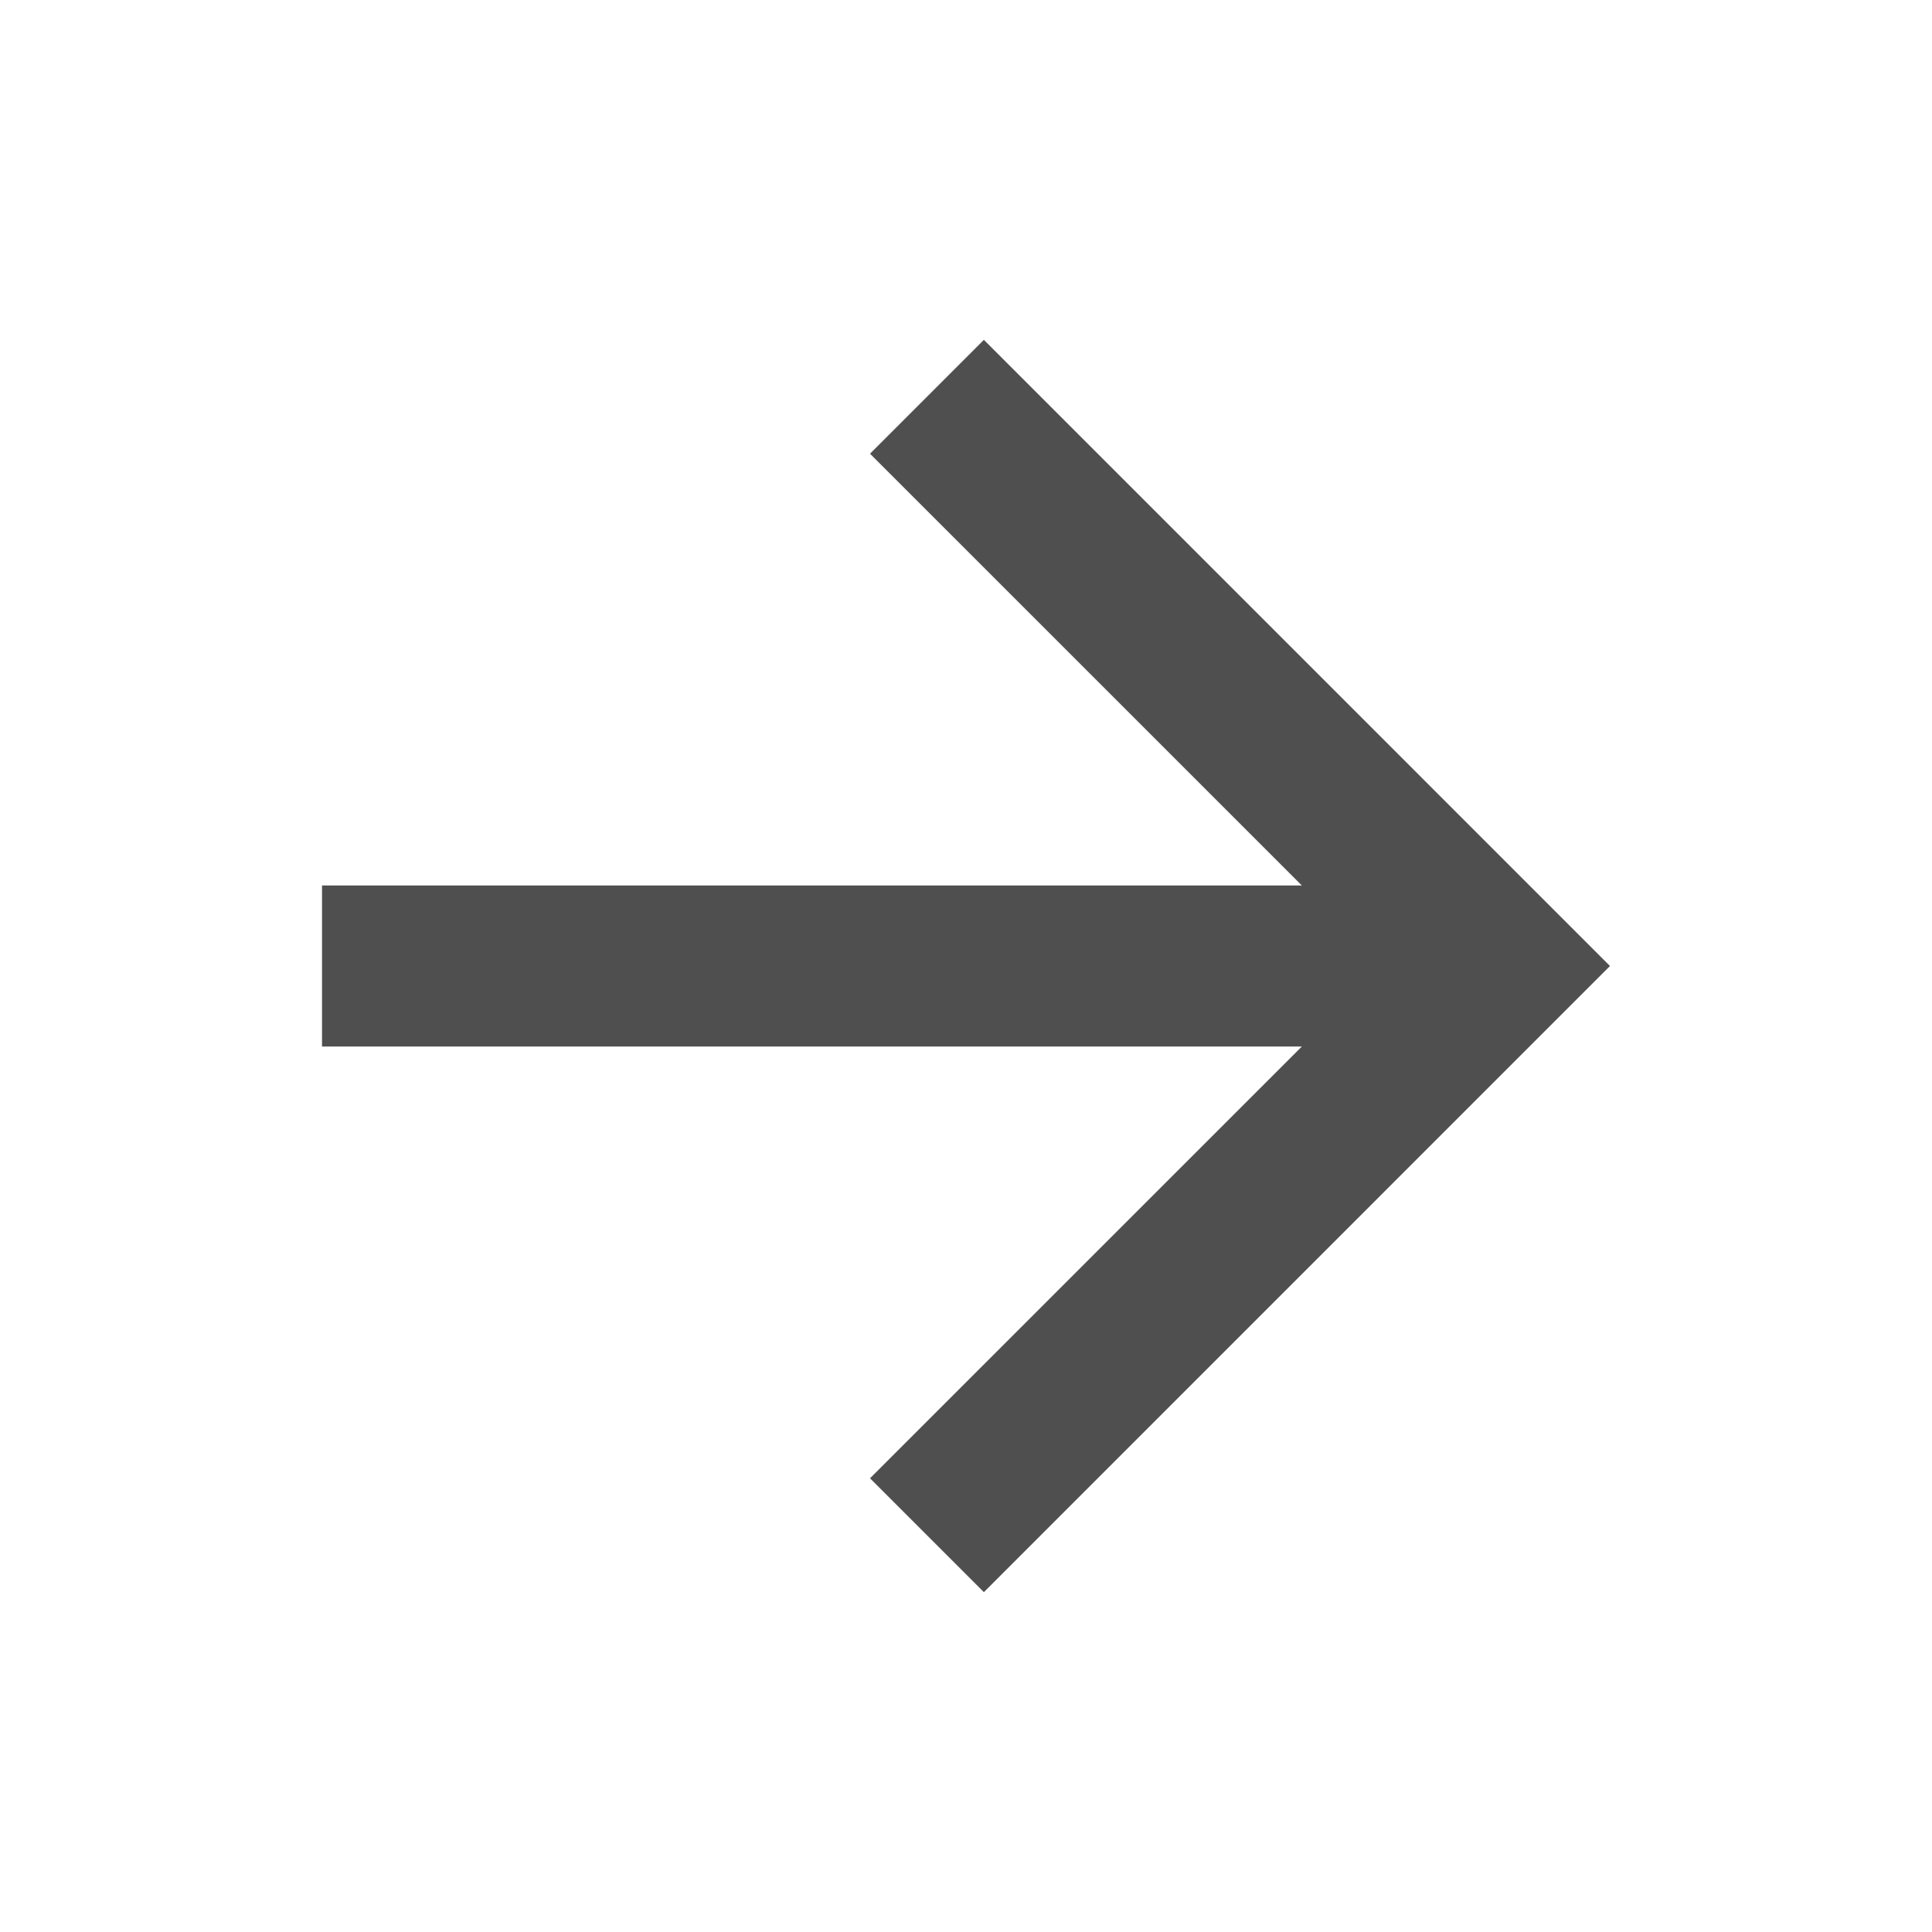
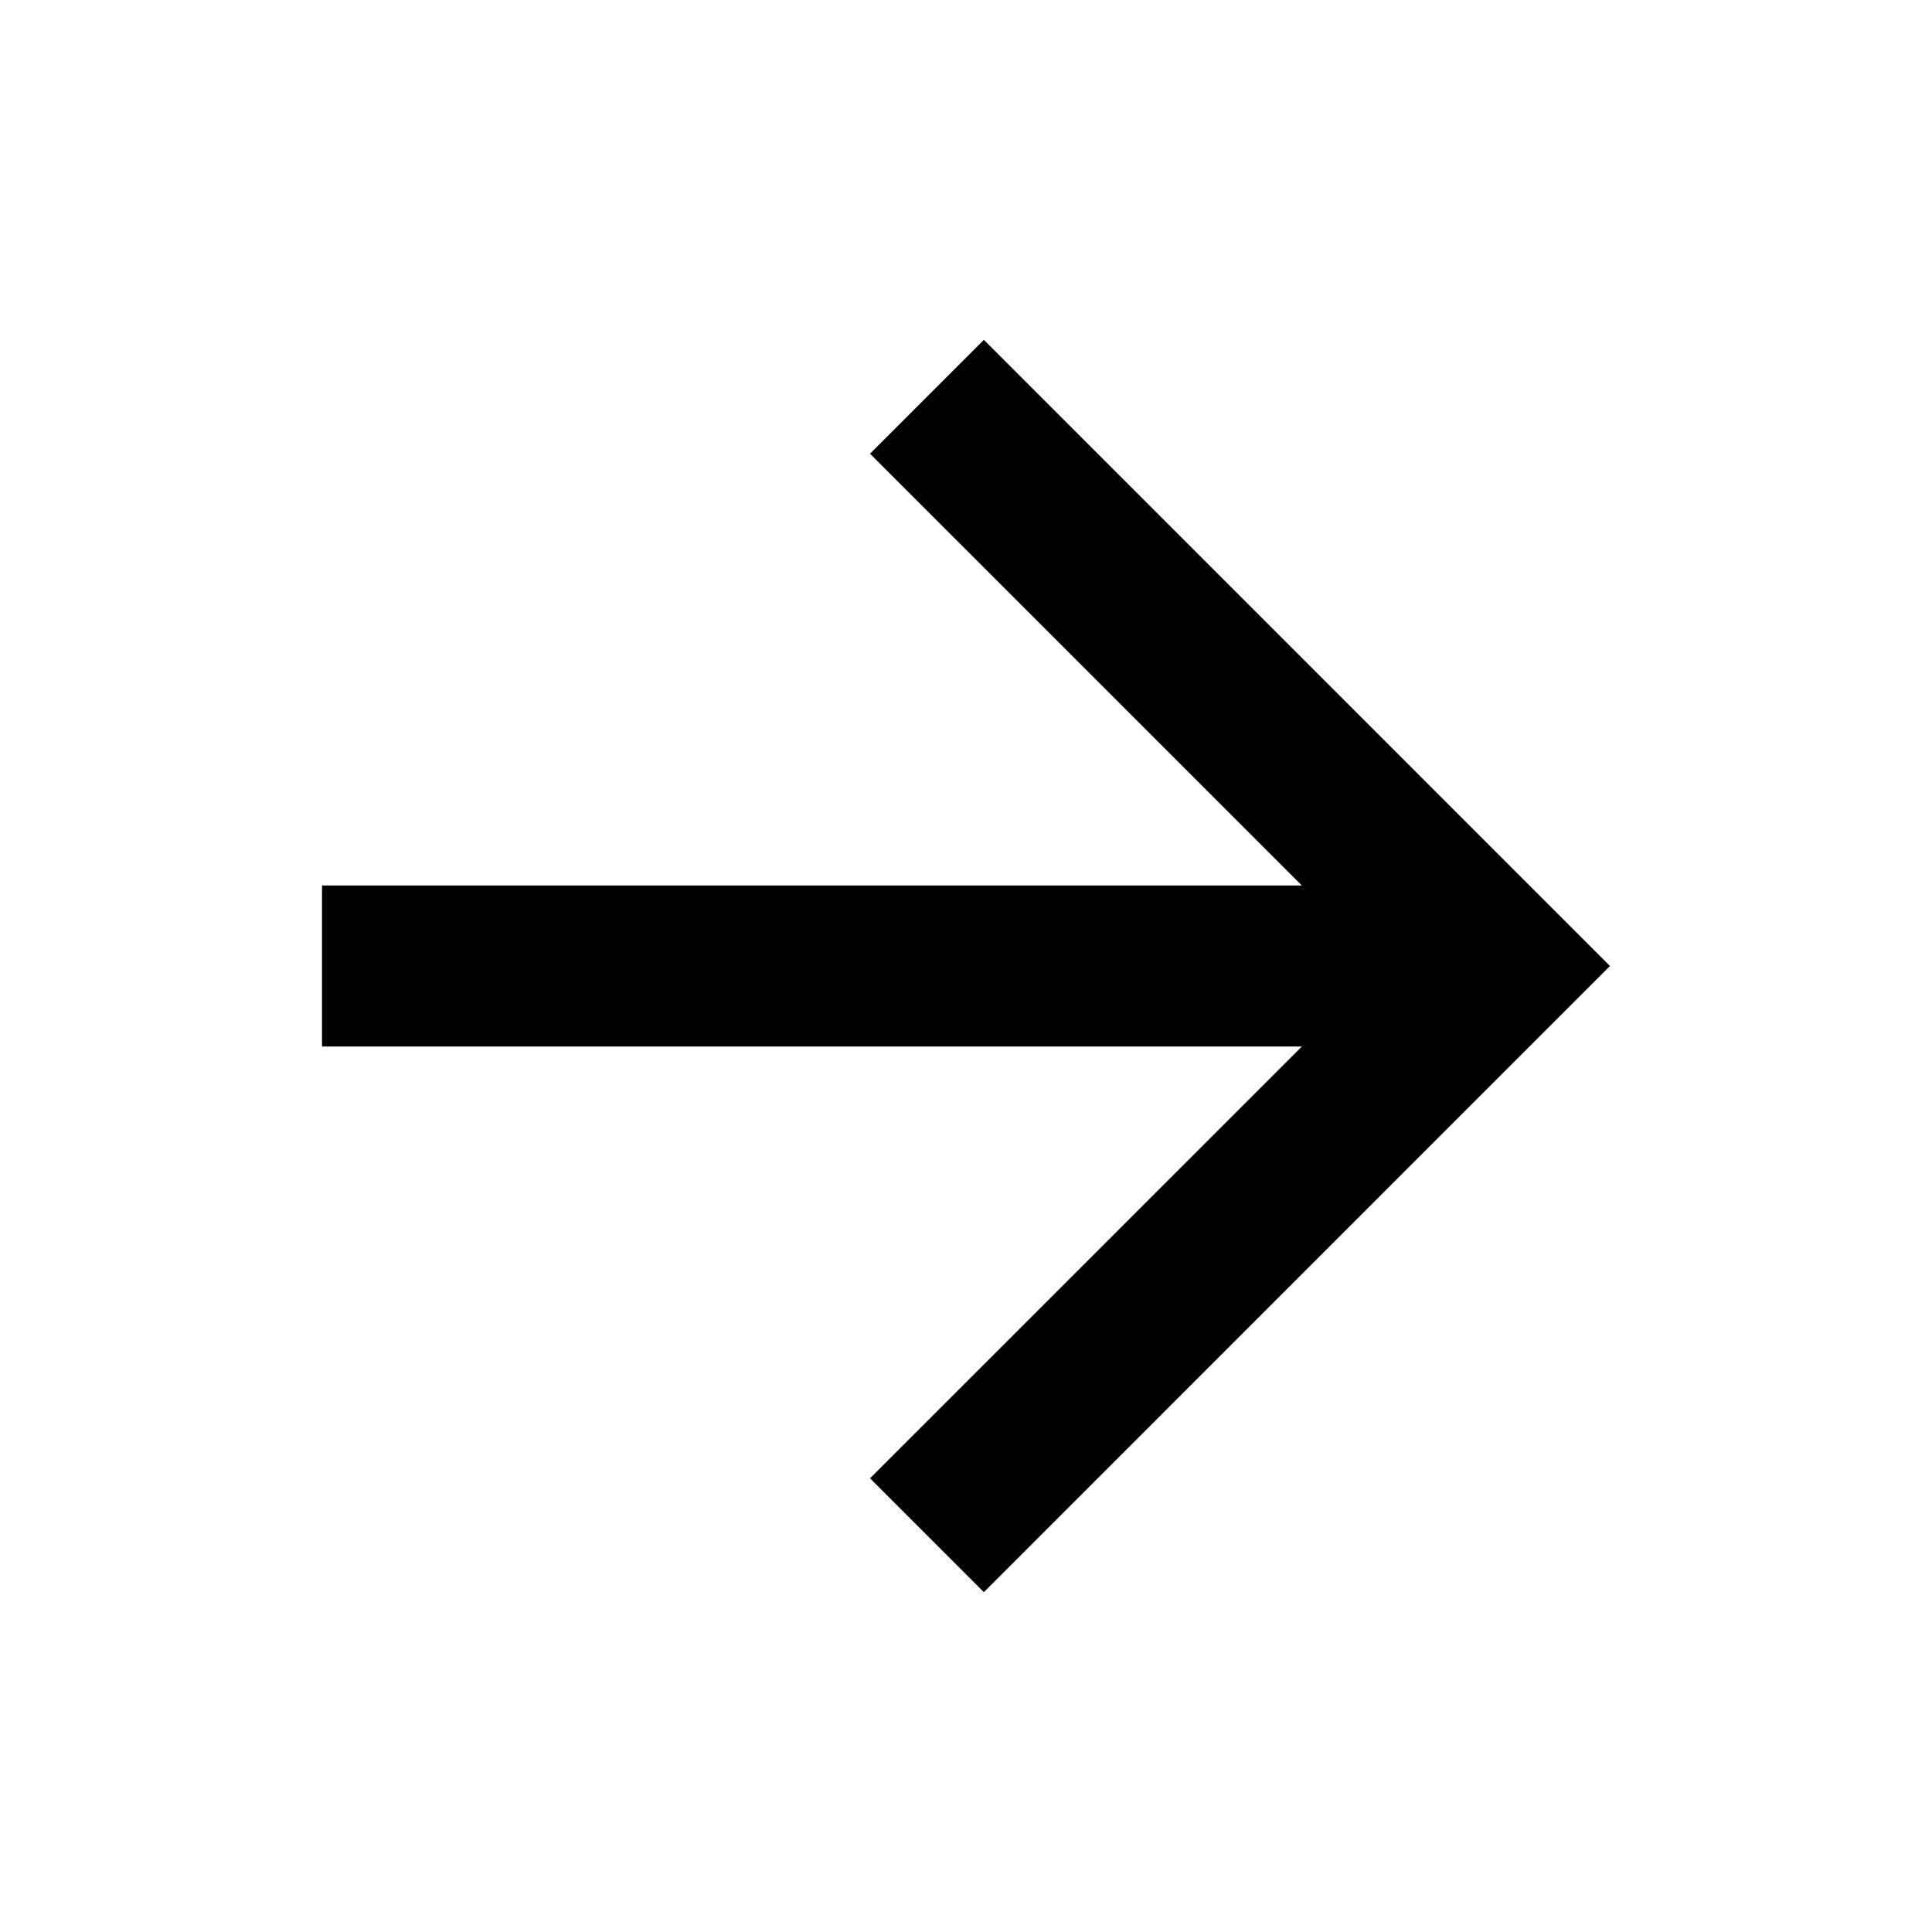
- <svg xmlns="http://www.w3.org/2000/svg" width="43" height="43" viewBox="0 0 43 43" fill="none">
-   <path d="M28.975 19.708L19.364 10.098L21.898 7.564L35.833 21.5L21.898 35.436L19.364 32.902L28.975 23.292H7.167V19.708H28.975Z" fill="#4F4F4F" />
+ <svg xmlns="http://www.w3.org/2000/svg" viewBox="0 0 43 43">
+   <path d="M28.975 19.708L19.364 10.098L21.898 7.564L35.833 21.5L21.898 35.436L19.364 32.902L28.975 23.292H7.167V19.708H28.975Z" />
</svg>
